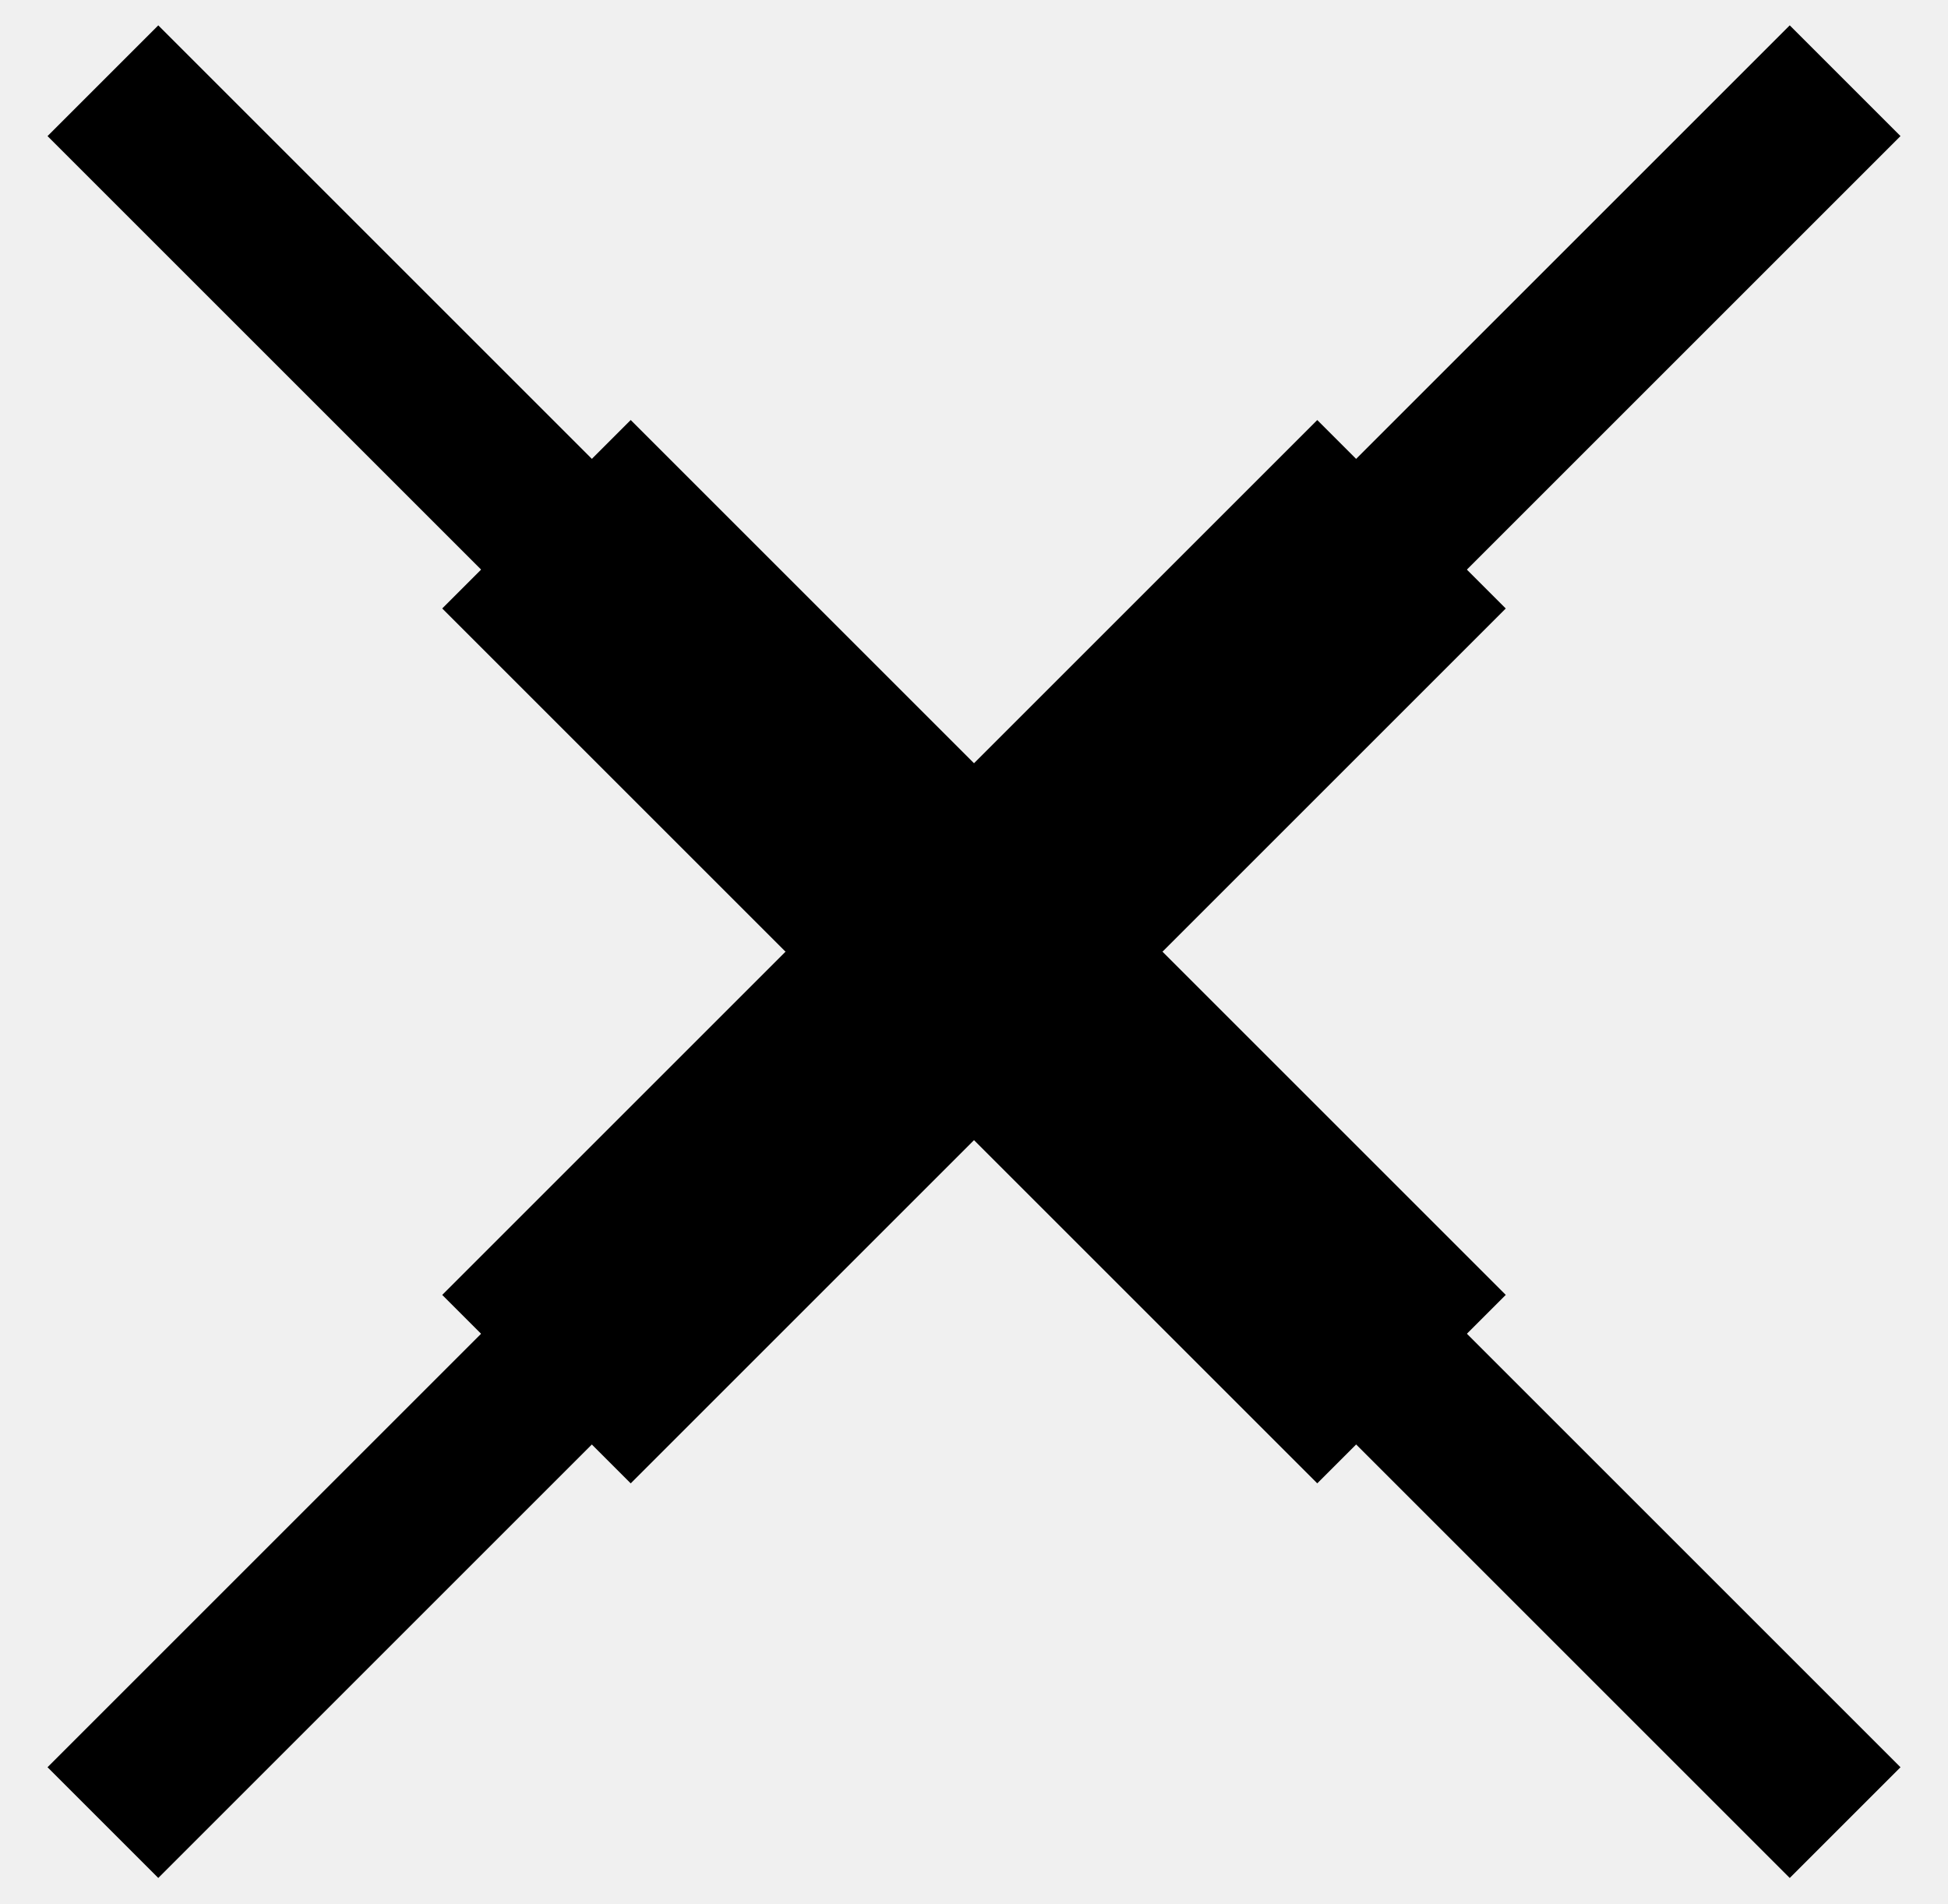
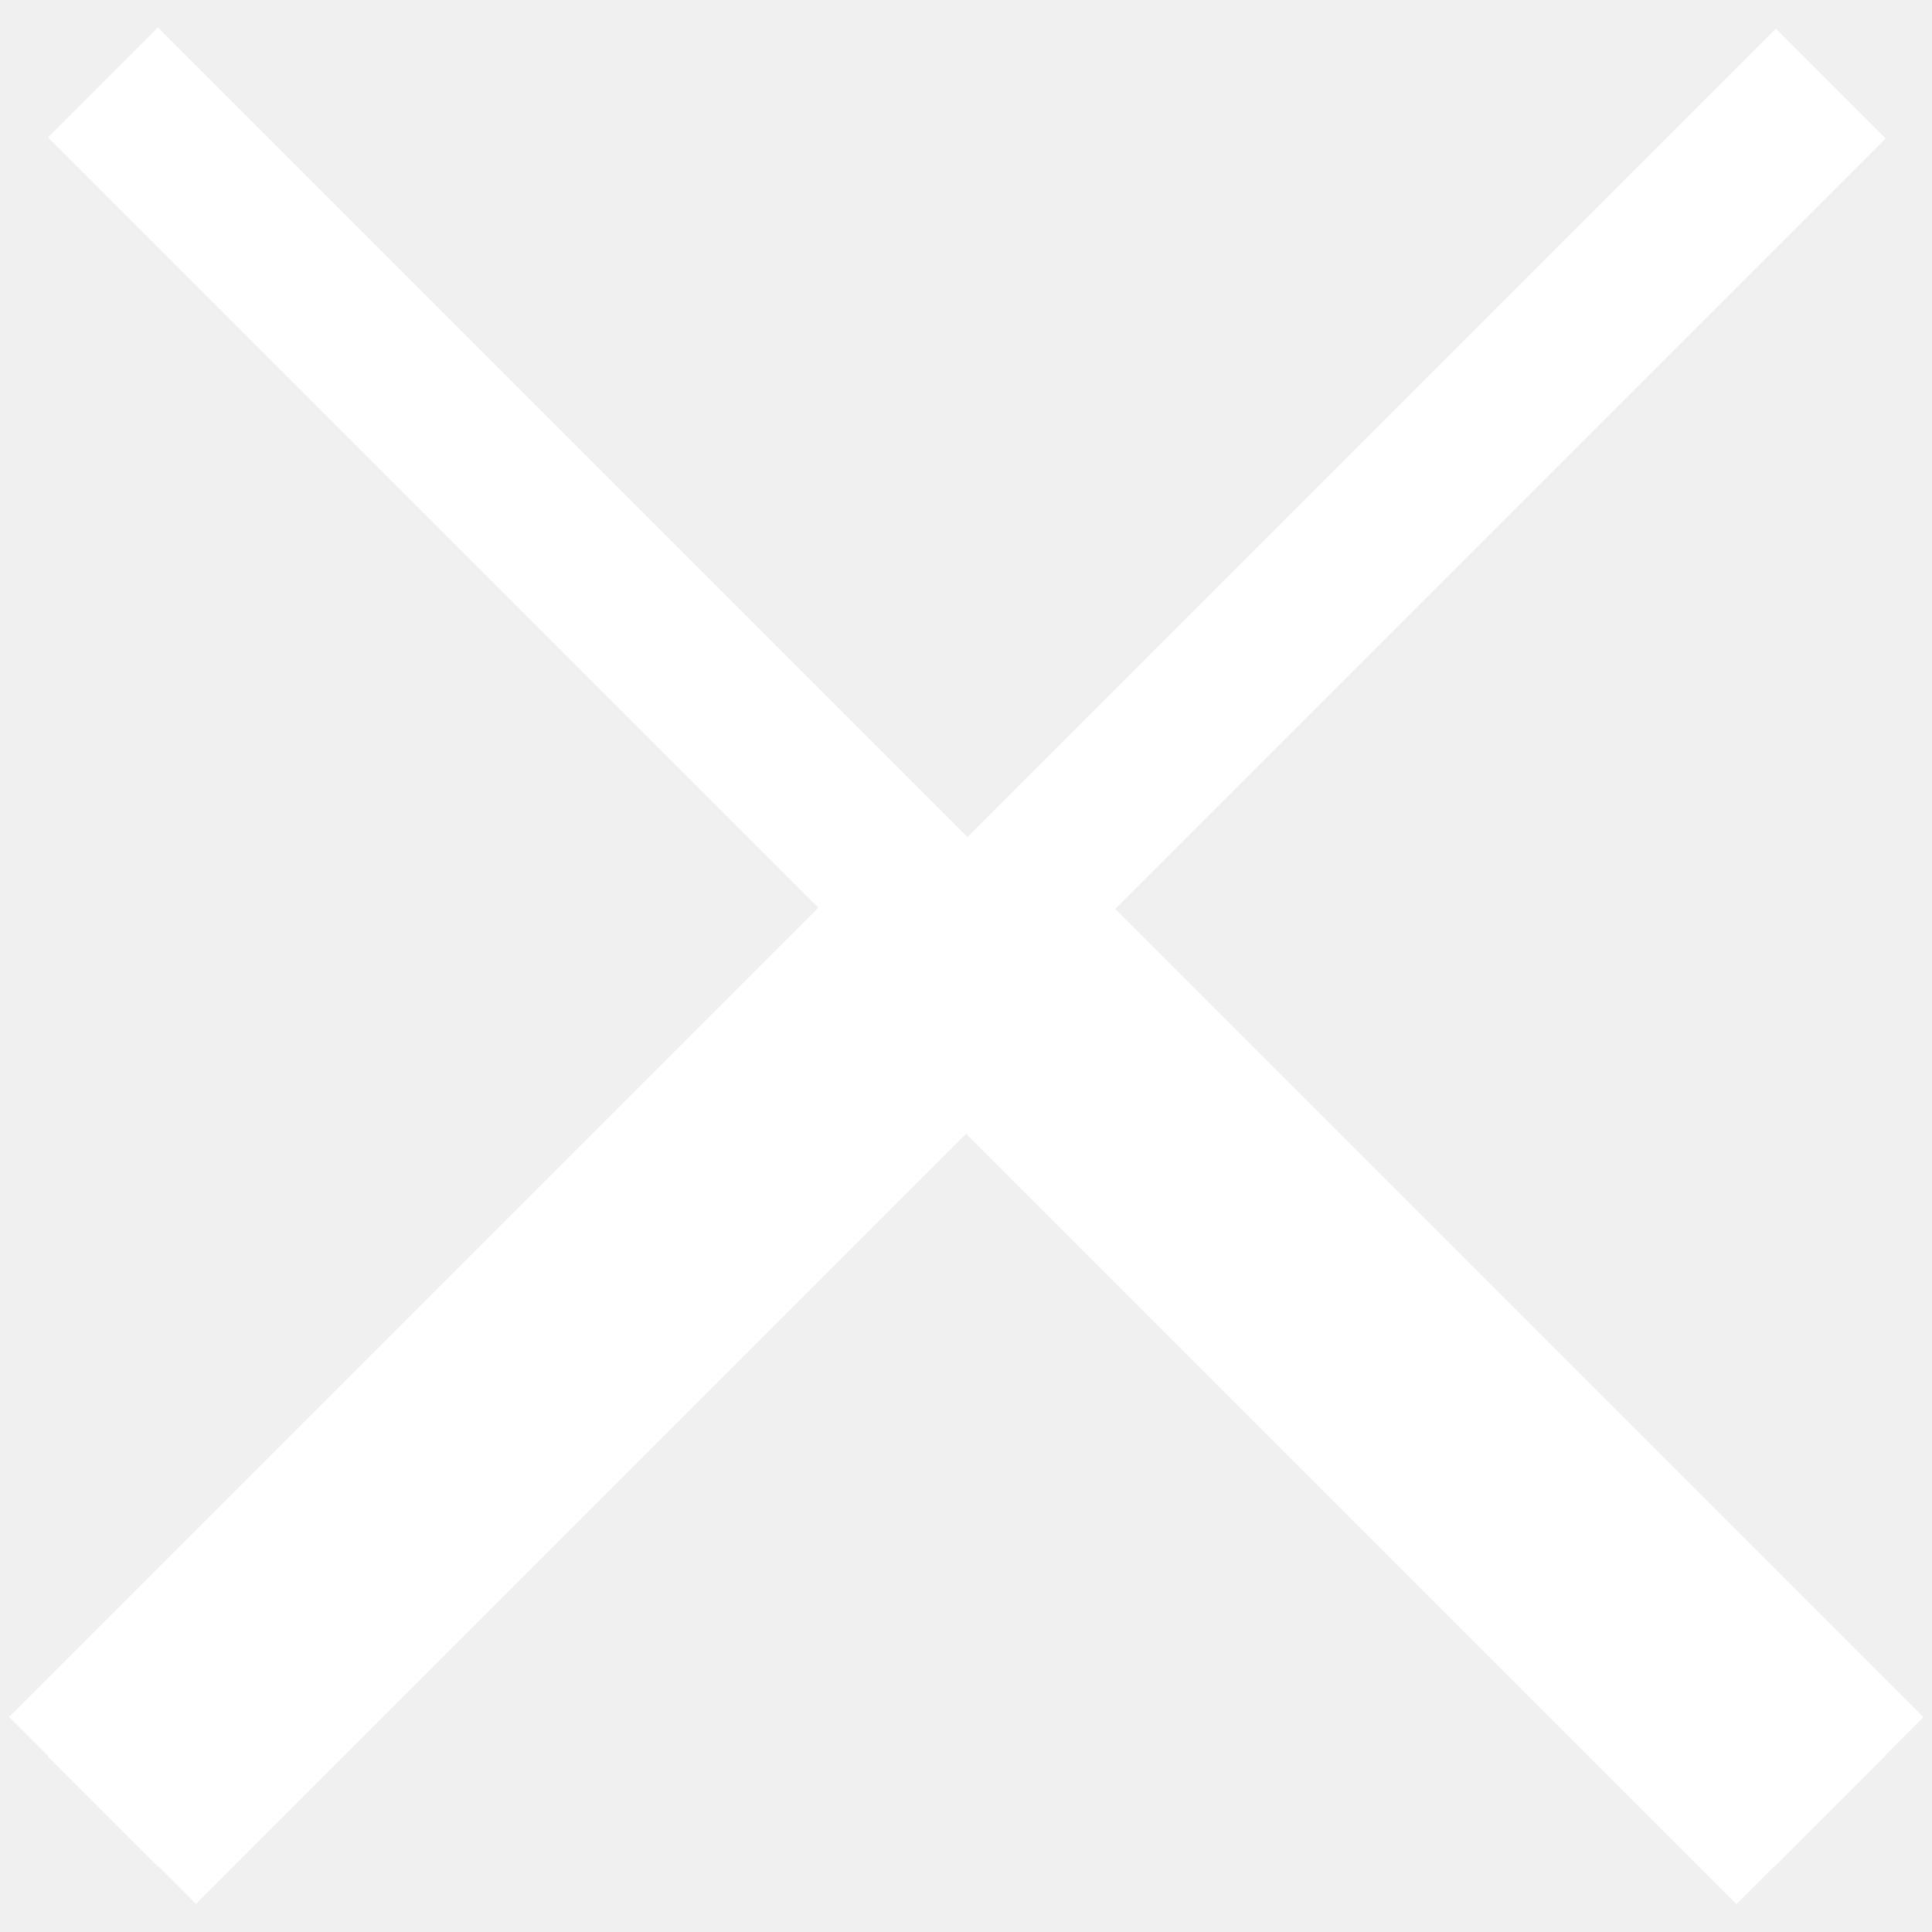
- <svg xmlns="http://www.w3.org/2000/svg" enable-background="new 0 0 44 43" xml:space="preserve" viewBox="0 0 44 43" version="1.1" y="0px" x="0px">
-   <rect transform="rotate(45)" height="3.538" width="55.652" y="-2.123" x="2.933" />
-   <rect transform="rotate(45)" height="6.021" width="27.952" y="-3.364" x="16.783" />
-   <rect transform="rotate(135)" height="3.538" width="55.652" y="-32.528" x="-28.18" />
-   <rect transform="rotate(135)" height="6.021" width="27.952" y="-33.77" x="-14.329" />
+ <svg xmlns="http://www.w3.org/2000/svg" xml:space="preserve" height="44" viewBox="0 0 44 44" width="44" version="1.1" y="0px" x="0px">
+   <g transform="translate(-392.71 -248.51)">
+     <rect style="fill:#fff" transform="matrix(.7071 .7071 -.7071 .7071 312.45 -214.15)" height="3.538" width="55.653" y="268.3" x="386.89" />
+     <rect style="fill:#fff" transform="matrix(.7071 .7071 -.7071 .7071 322.23 -218.2)" height="6.021" width="27.952" y="276.86" x="410.53" />
+     <rect style="fill:#fff" transform="matrix(-.7071 .7071 -.7071 -.7071 898.94 167.81)" height="3.538" width="55.653" y="268.3" x="386.89" />
+     <rect style="fill:#fff" transform="matrix(-.7071 .7071 -.7071 -.7071 889.14 191.44)" height="6.021" width="27.952" y="276.86" x="390.94" />
+   </g>
</svg>
